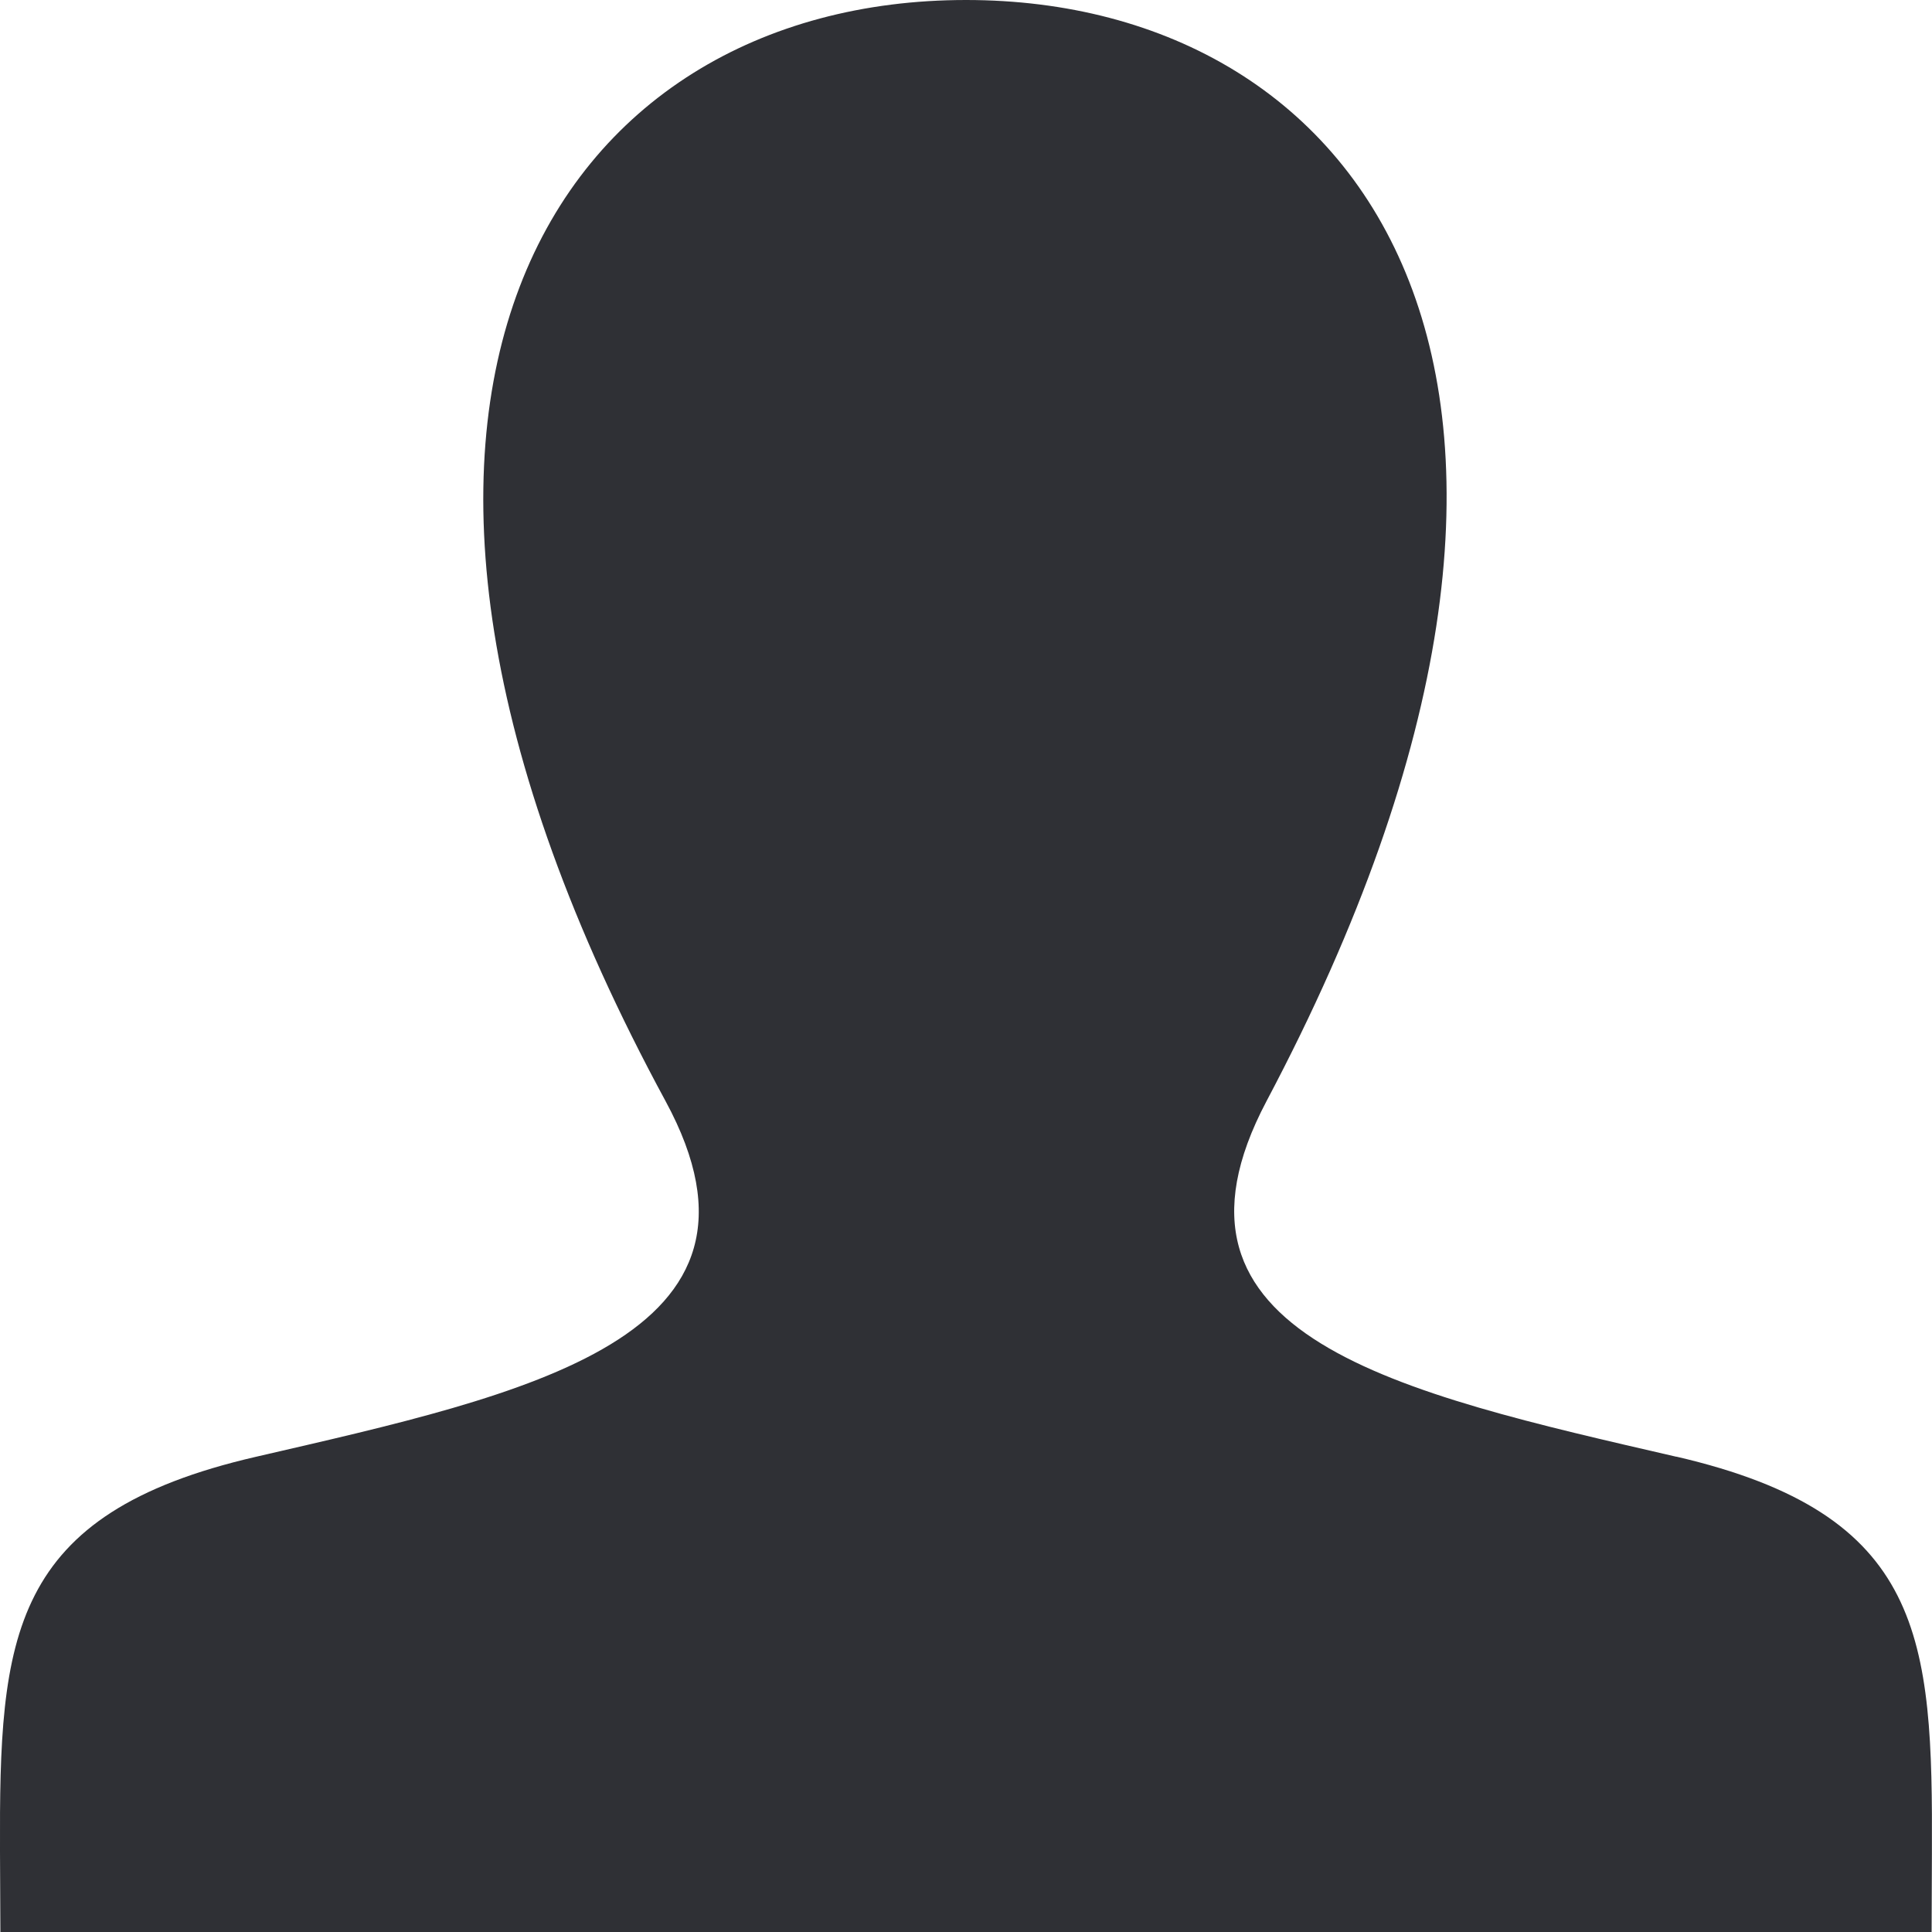
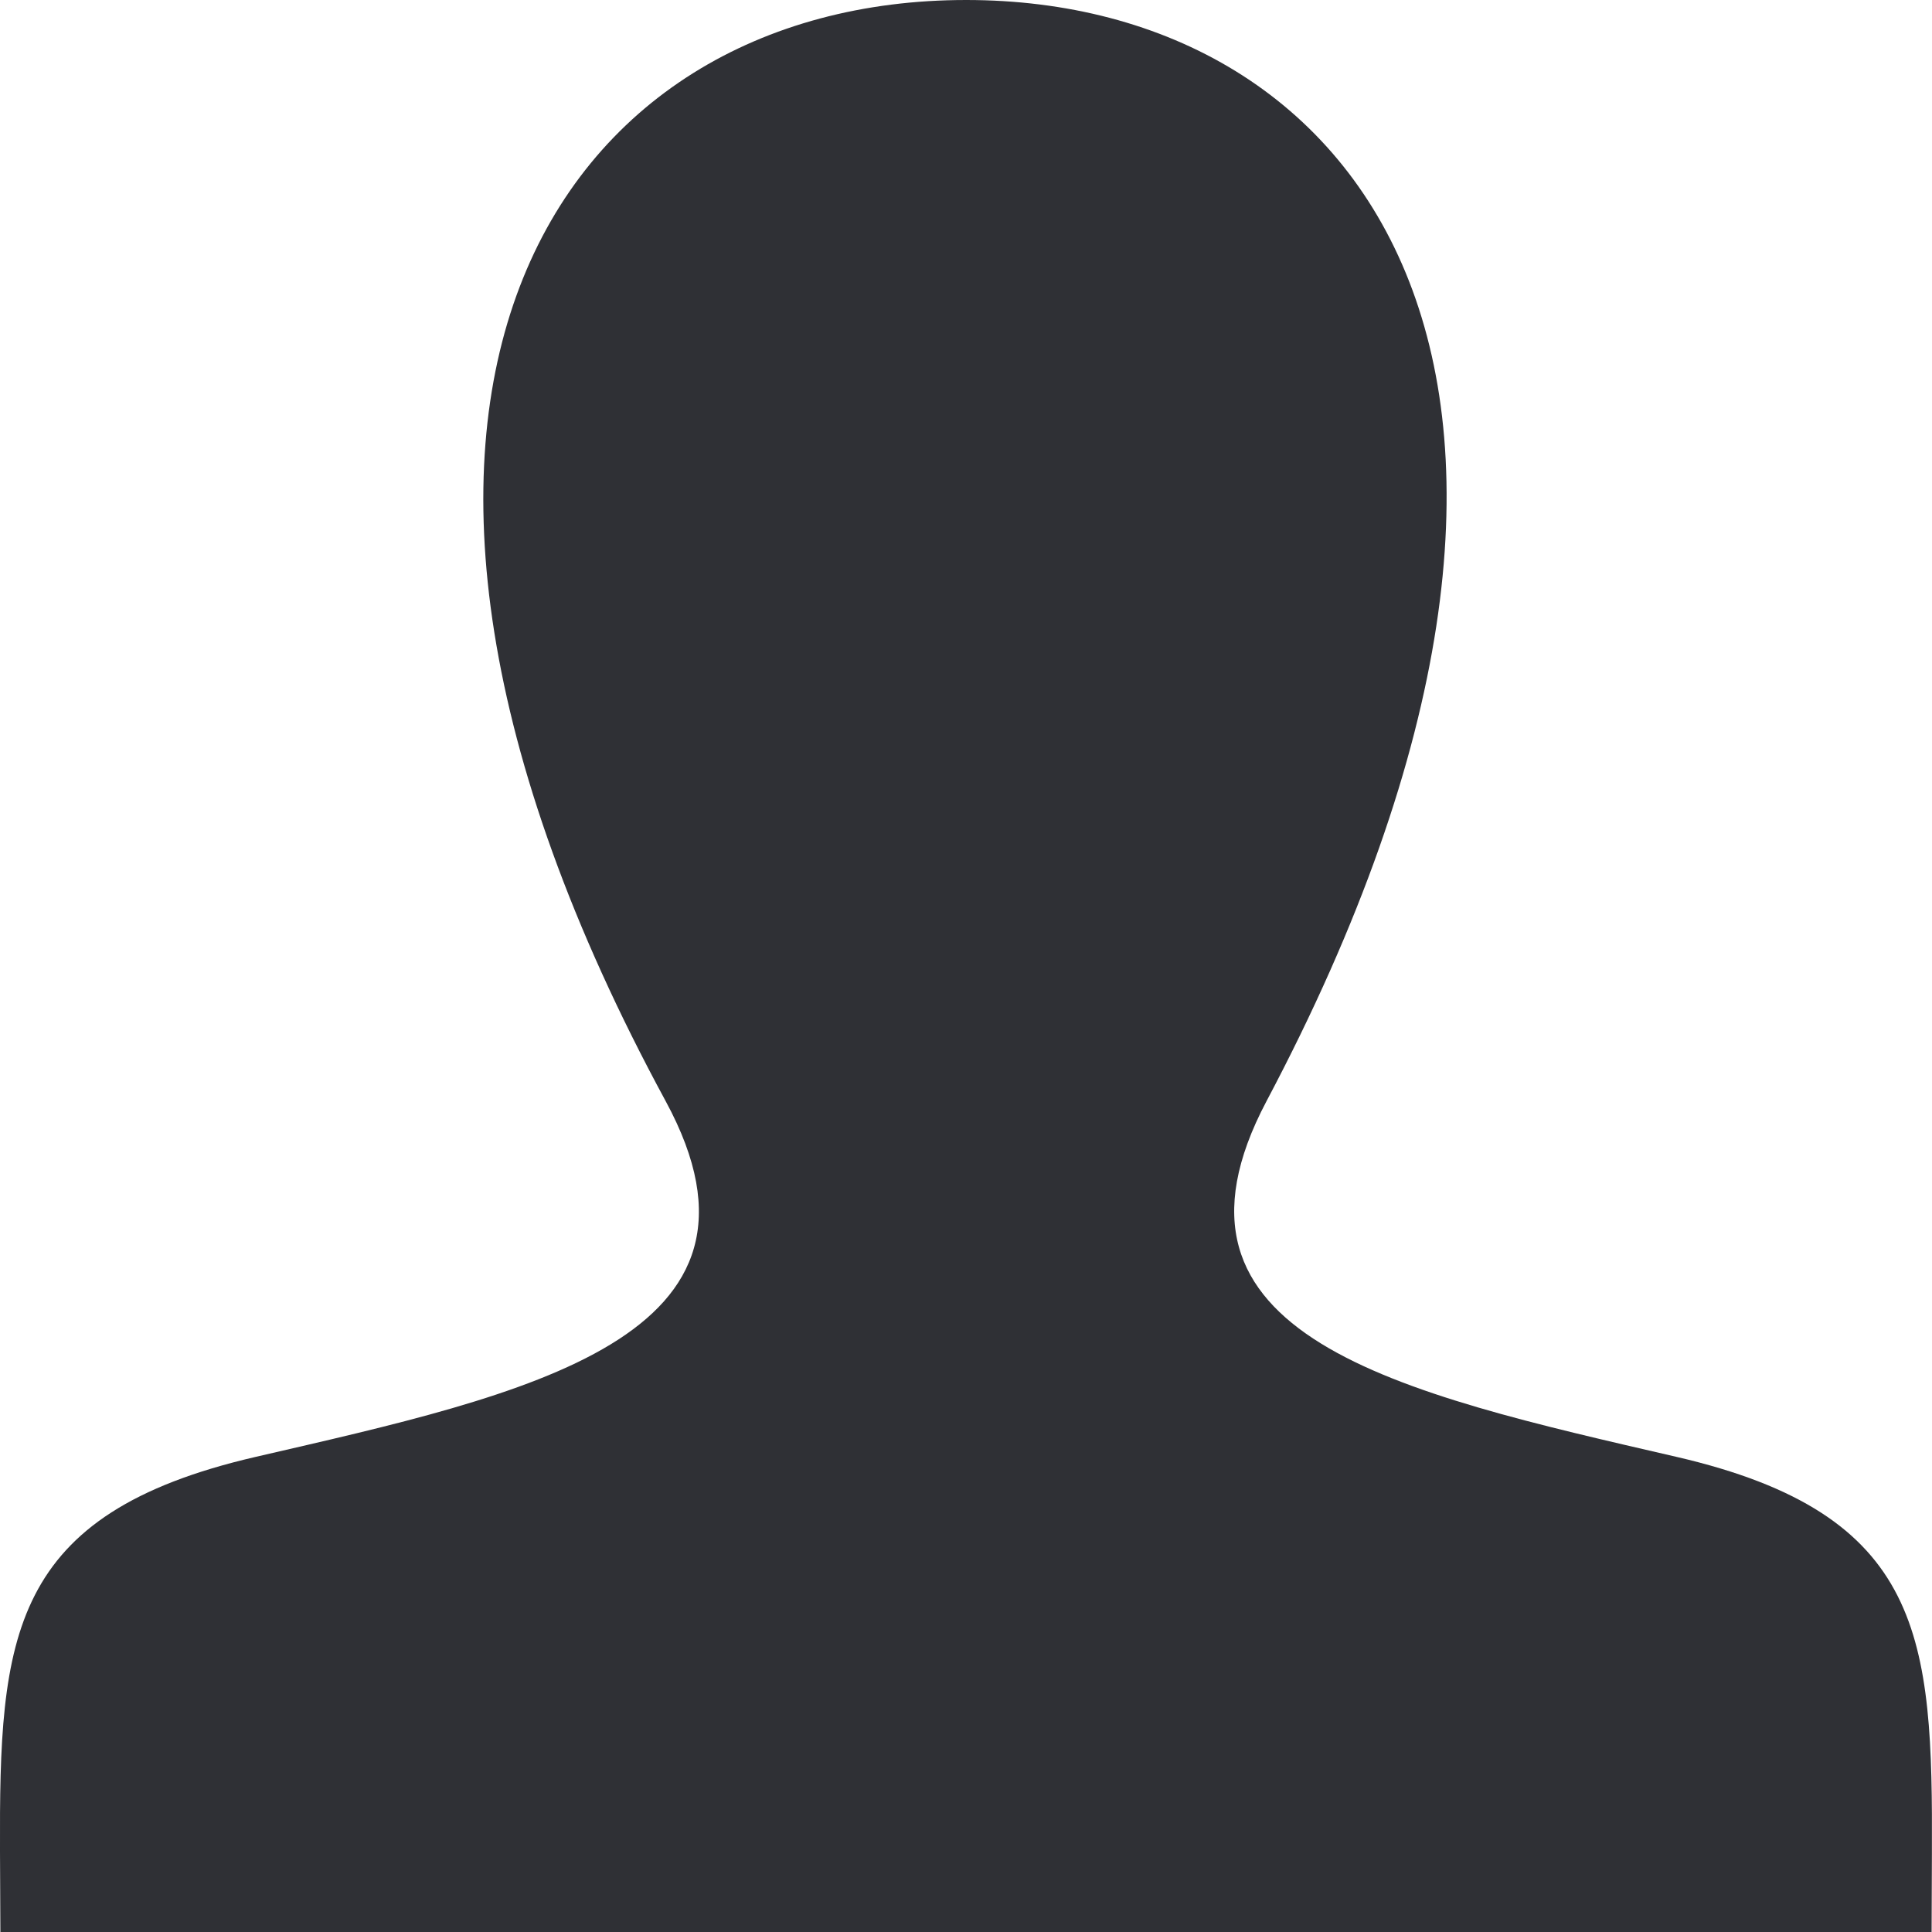
- <svg xmlns="http://www.w3.org/2000/svg" width="20" height="20" fill="none">
-   <path d="M17.353 15.08c-2.866-.661-5.534-1.241-4.242-3.681C17.044 3.972 14.153 0 10 0 5.766 0 2.947 4.124 6.89 11.399c1.33 2.454-1.438 3.034-4.242 3.682-2.56.59-2.656 1.863-2.648 4.085L.004 20h19.992l.003-.808c.01-2.24-.076-3.518-2.646-4.113z" fill="#2F3035" />
+ <svg xmlns="http://www.w3.org/2000/svg" width="20" height="20" viewBox="0 0 20 20" fill="none">
+   <path d="M17.353 15.081C14.487 14.419 11.819 13.839 13.111 11.399C17.044 3.972 14.153 0 10.001 0C5.766 0 2.947 4.124 6.891 11.399C8.222 13.853 5.453 14.433 2.649 15.081C0.088 15.672 -0.008 16.944 0 19.167L0.004 20.001H19.996L19.999 19.193C20.009 16.953 19.923 15.675 17.353 15.081Z" fill="#2F3035" />
</svg>
